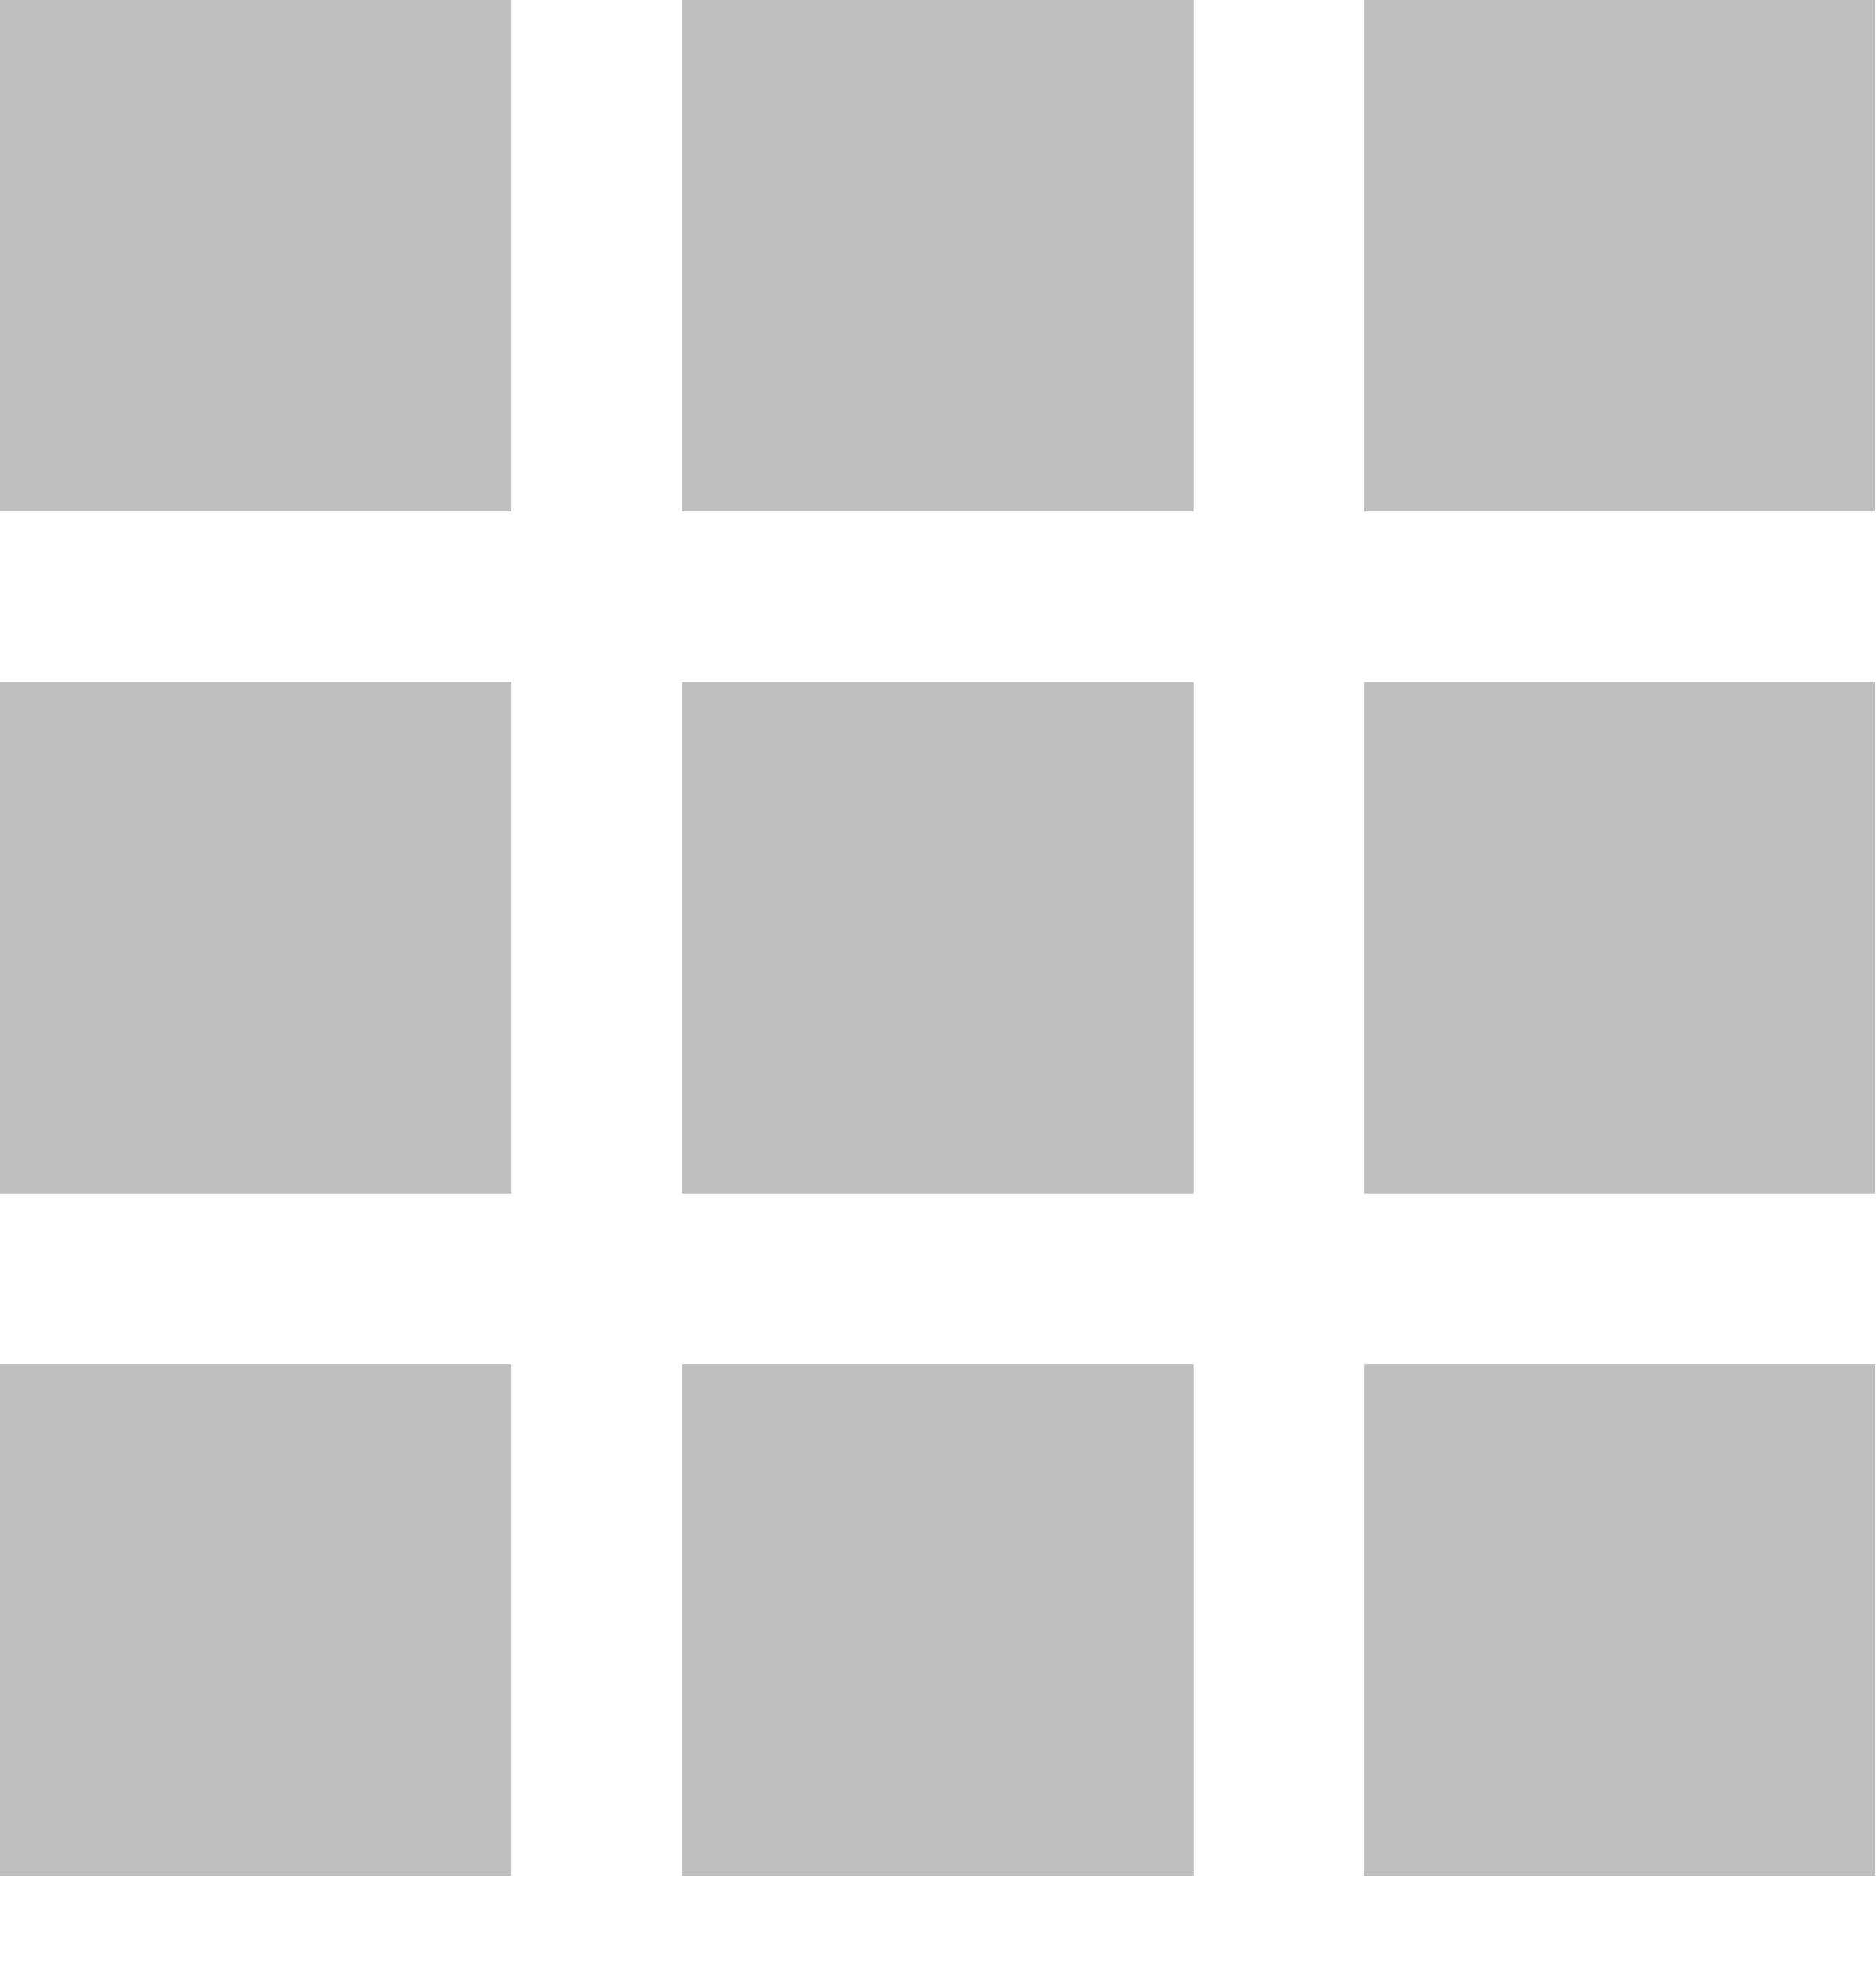
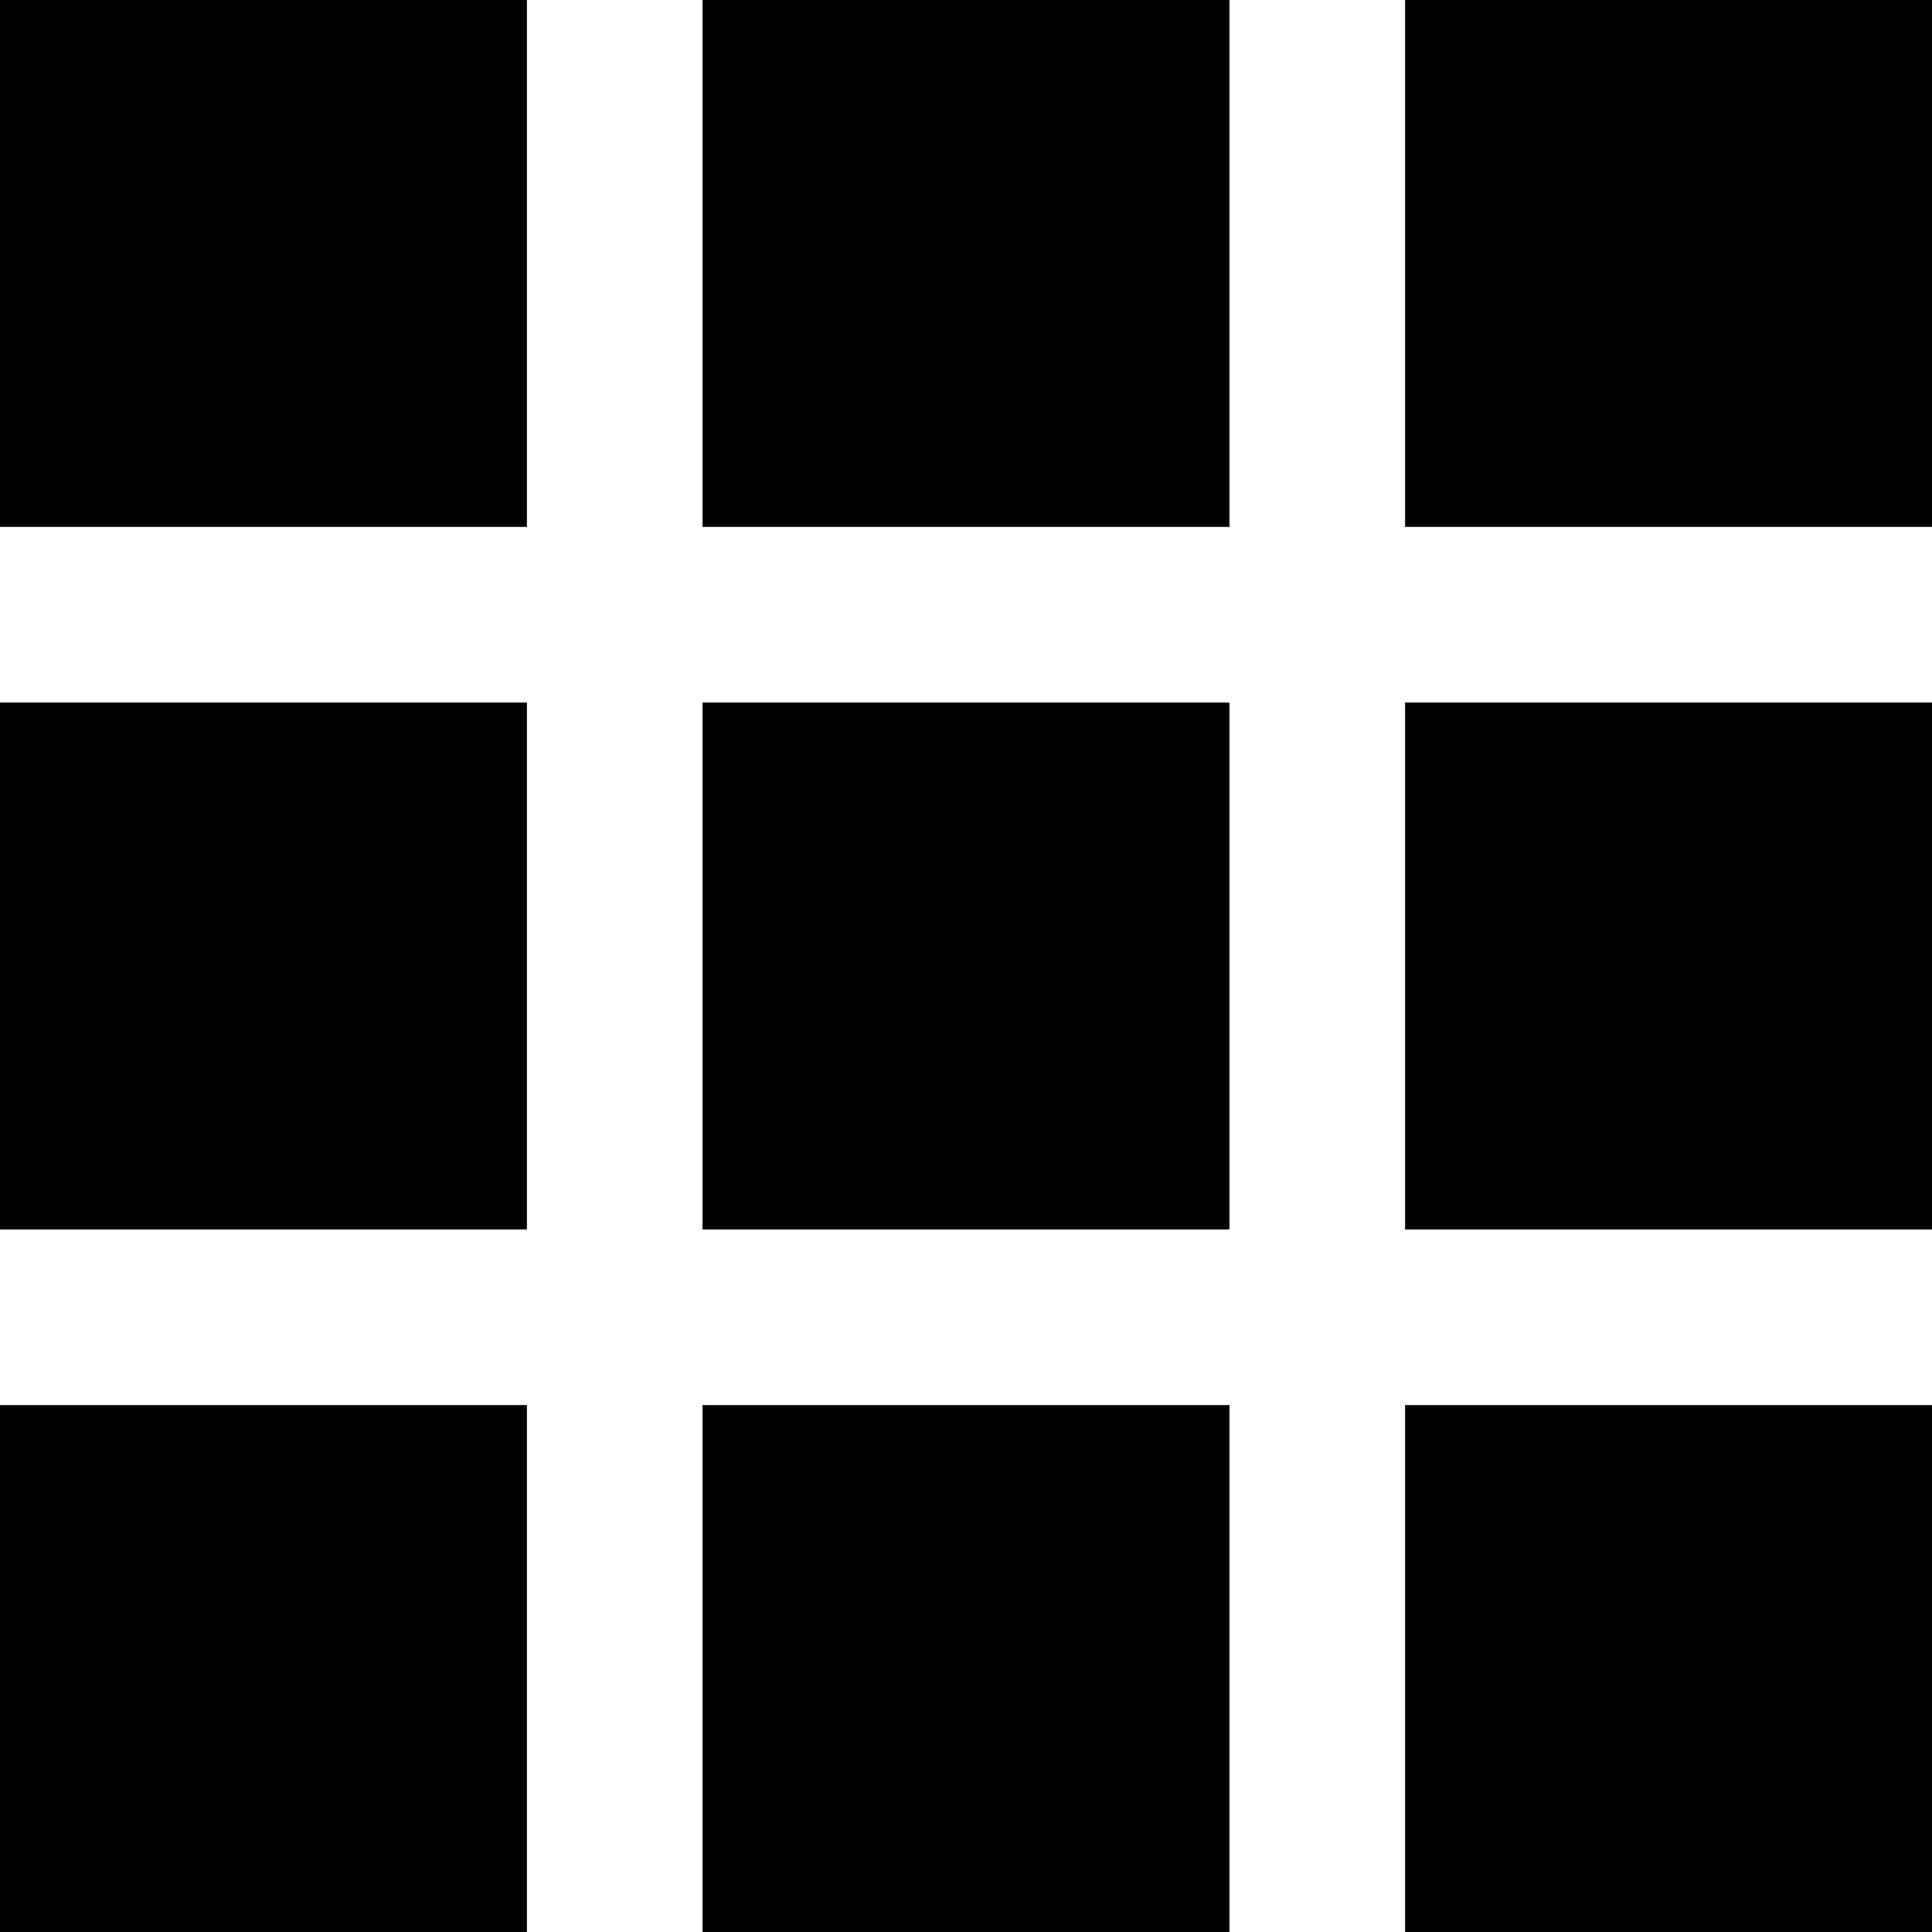
- <svg xmlns="http://www.w3.org/2000/svg" width="22" height="23" viewBox="0 0 22 23">
-   <defs>
-     <clipPath id="clip-path">
-       <rect width="22" height="23" fill="none" />
-     </clipPath>
-   </defs>
-   <g id="Repeat_Grid_75" data-name="Repeat Grid 75" clip-path="url(#clip-path)">
-     <g transform="translate(-645 -78)">
-       <g id="Group_1150" data-name="Group 1150" transform="translate(0 1)" opacity="0.25">
-         <rect id="Rectangle_877" data-name="Rectangle 877" width="6" height="6" transform="translate(645 77)" />
-         <rect id="Rectangle_878" data-name="Rectangle 878" width="6" height="6" transform="translate(653 77)" />
-         <rect id="Rectangle_879" data-name="Rectangle 879" width="6" height="6" transform="translate(661 77)" />
-       </g>
-     </g>
-     <g transform="translate(-645 -70)">
-       <g id="Group_1150-2" data-name="Group 1150" transform="translate(0 1)" opacity="0.25">
-         <rect id="Rectangle_877-2" data-name="Rectangle 877" width="6" height="6" transform="translate(645 77)" />
-         <rect id="Rectangle_878-2" data-name="Rectangle 878" width="6" height="6" transform="translate(653 77)" />
-         <rect id="Rectangle_879-2" data-name="Rectangle 879" width="6" height="6" transform="translate(661 77)" />
-       </g>
-     </g>
-     <g transform="translate(-645 -62)">
-       <g id="Group_1150-3" data-name="Group 1150" transform="translate(0 1)" opacity="0.25">
-         <rect id="Rectangle_877-3" data-name="Rectangle 877" width="6" height="6" transform="translate(645 77)" />
-         <rect id="Rectangle_878-3" data-name="Rectangle 878" width="6" height="6" transform="translate(653 77)" />
-         <rect id="Rectangle_879-3" data-name="Rectangle 879" width="6" height="6" transform="translate(661 77)" />
-       </g>
-     </g>
-   </g>
+ <svg xmlns="http://www.w3.org/2000/svg" width="22" height="22" viewBox="0 0 22 22">
+   <path id="Union_209" data-name="Union 209" d="M-5188,4741v-6h6v6Zm-8,0v-6h6v6Zm-8,0v-6h6v6Zm16-8v-6h6v6Zm-8,0v-6h6v6Zm-8,0v-6h6v6Zm16-8v-6h6v6Zm-8,0v-6h6v6Zm-8,0v-6h6v6Z" transform="translate(5204 -4719)" />
</svg>
